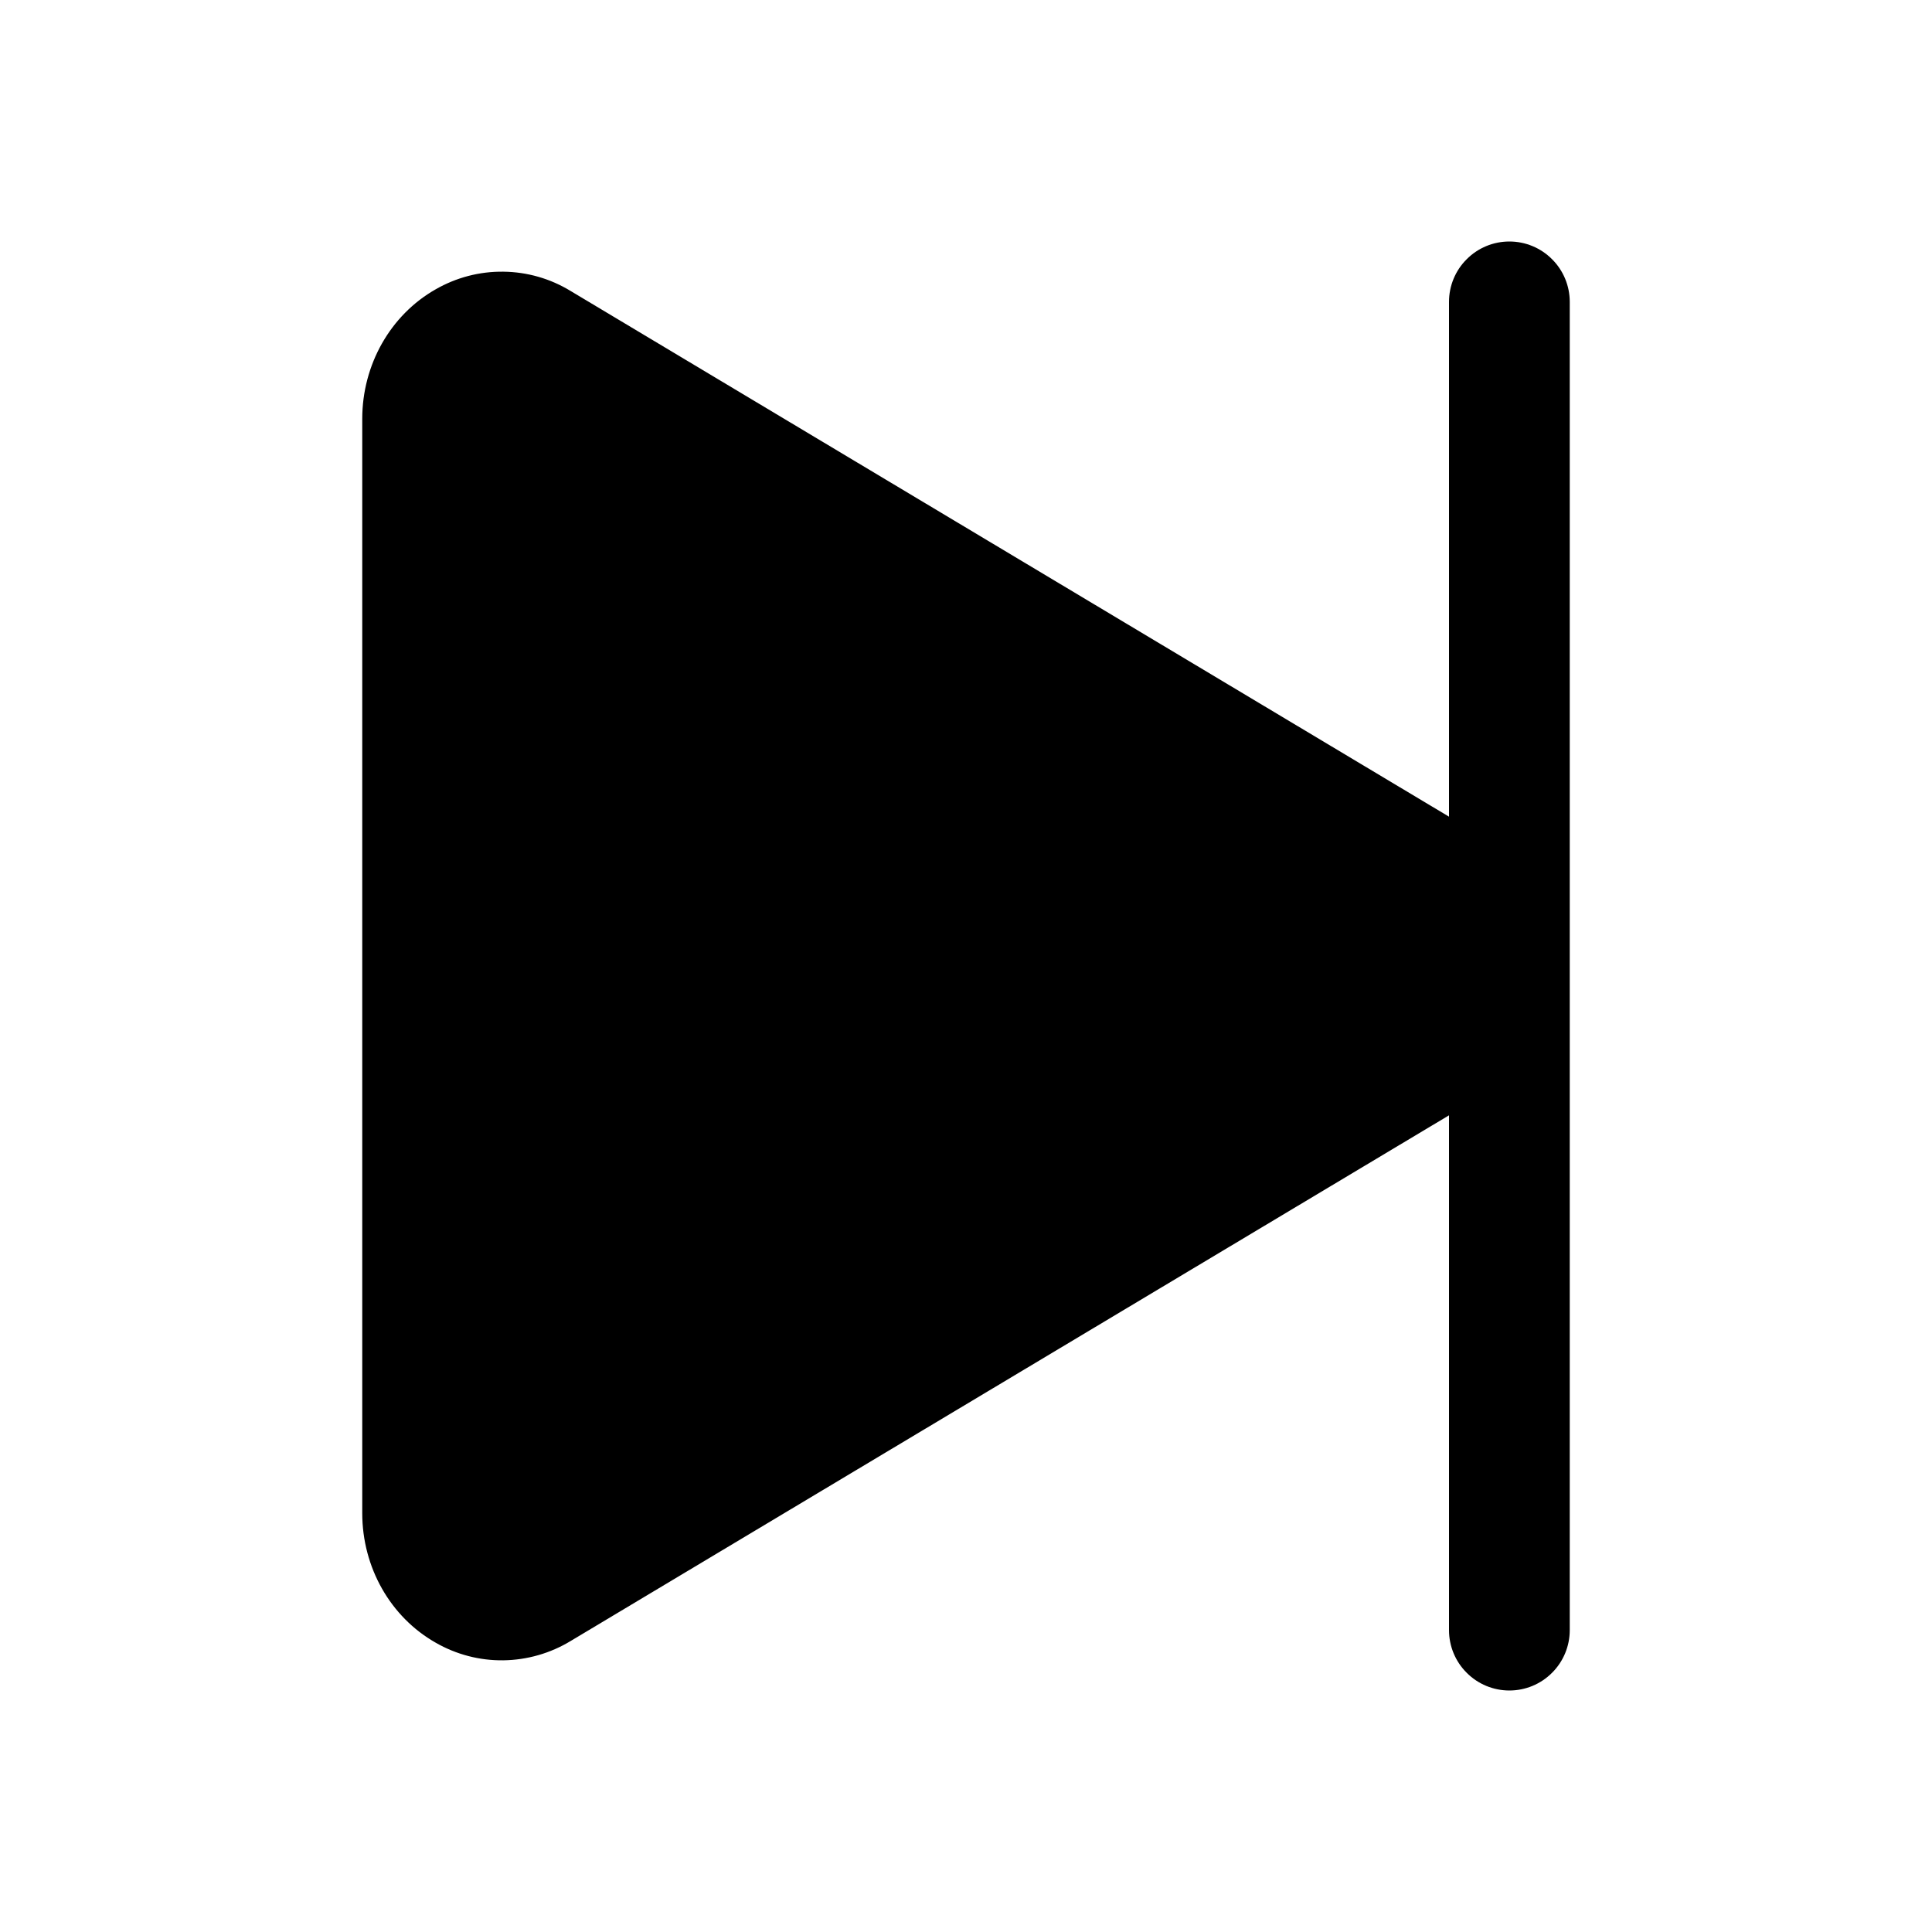
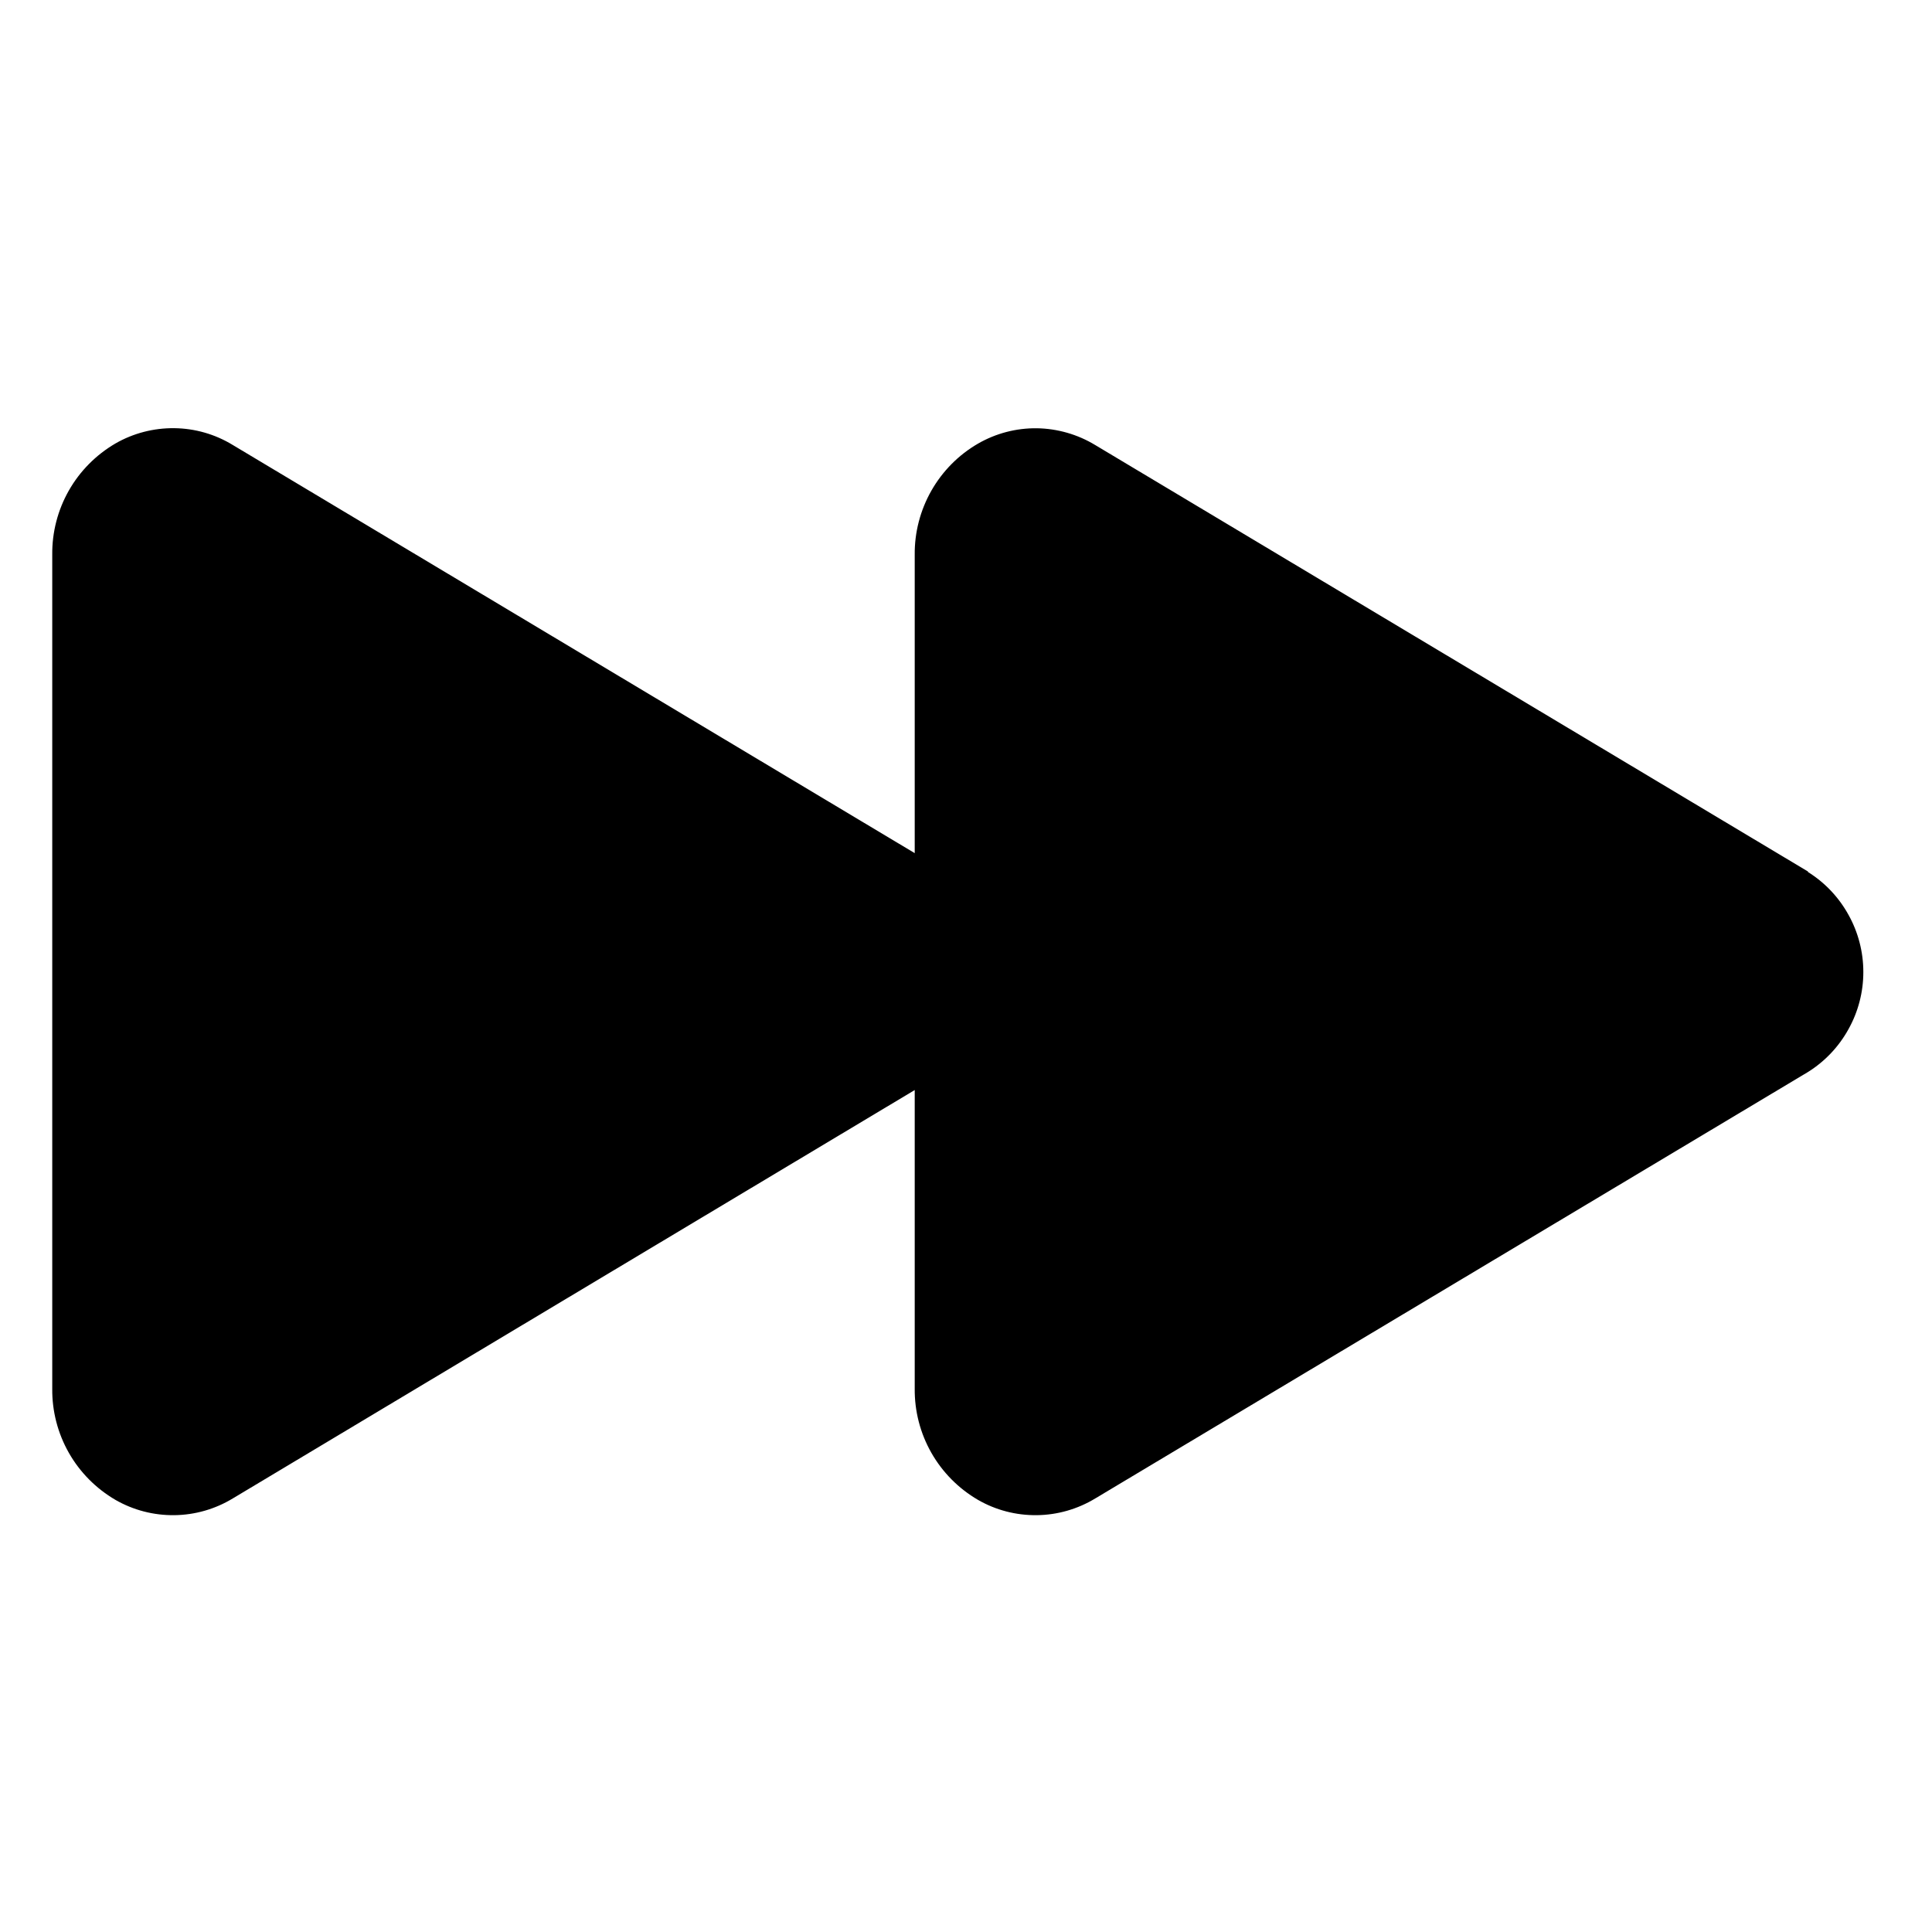
<svg xmlns="http://www.w3.org/2000/svg" width="1.5em" height="1.5em" viewBox="0 0 24 24" fill="none">
-   <path d="M18.75 3C18.551 3 18.36 3.079 18.22 3.22C18.079 3.36 18 3.551 18 3.75V10.145L7.089 3.615C6.837 3.461 6.548 3.378 6.253 3.375C5.958 3.371 5.668 3.447 5.412 3.594C4.85 3.913 4.5 4.531 4.5 5.203V18.797C4.5 19.471 4.85 20.087 5.412 20.406C5.668 20.553 5.958 20.629 6.253 20.625C6.548 20.621 6.837 20.538 7.089 20.385L18 13.855V20.25C18 20.449 18.079 20.64 18.22 20.78C18.36 20.921 18.551 21 18.75 21C18.949 21 19.14 20.921 19.28 20.78C19.421 20.64 19.5 20.449 19.5 20.25V3.75C19.5 3.551 19.421 3.36 19.28 3.22C19.14 3.079 18.949 3 18.75 3Z" fill="currentColor" />
+   <path d="M22.459 10.826L13.606 5.529C13.387 5.396 13.136 5.324 12.88 5.32C12.623 5.317 12.371 5.383 12.149 5.511C11.907 5.651 11.708 5.853 11.57 6.095C11.432 6.338 11.36 6.613 11.363 6.892V10.598L2.892 5.528C2.673 5.394 2.422 5.322 2.166 5.319C1.909 5.316 1.657 5.381 1.434 5.509C1.193 5.65 0.993 5.851 0.855 6.094C0.717 6.337 0.646 6.612 0.649 6.891V17.25C0.646 17.529 0.717 17.804 0.855 18.047C0.993 18.29 1.193 18.491 1.434 18.632C1.657 18.76 1.909 18.825 2.166 18.822C2.422 18.819 2.673 18.747 2.892 18.614L11.363 13.541V17.248C11.36 17.528 11.431 17.803 11.569 18.046C11.707 18.289 11.907 18.491 12.149 18.632C12.371 18.76 12.623 18.825 12.88 18.822C13.136 18.819 13.387 18.747 13.606 18.614L22.459 13.317C22.67 13.185 22.843 13.002 22.963 12.784C23.084 12.567 23.147 12.323 23.147 12.075C23.147 11.826 23.084 11.582 22.963 11.365C22.843 11.147 22.67 10.964 22.459 10.832V10.826Z" fill="currentColor" />
</svg>
